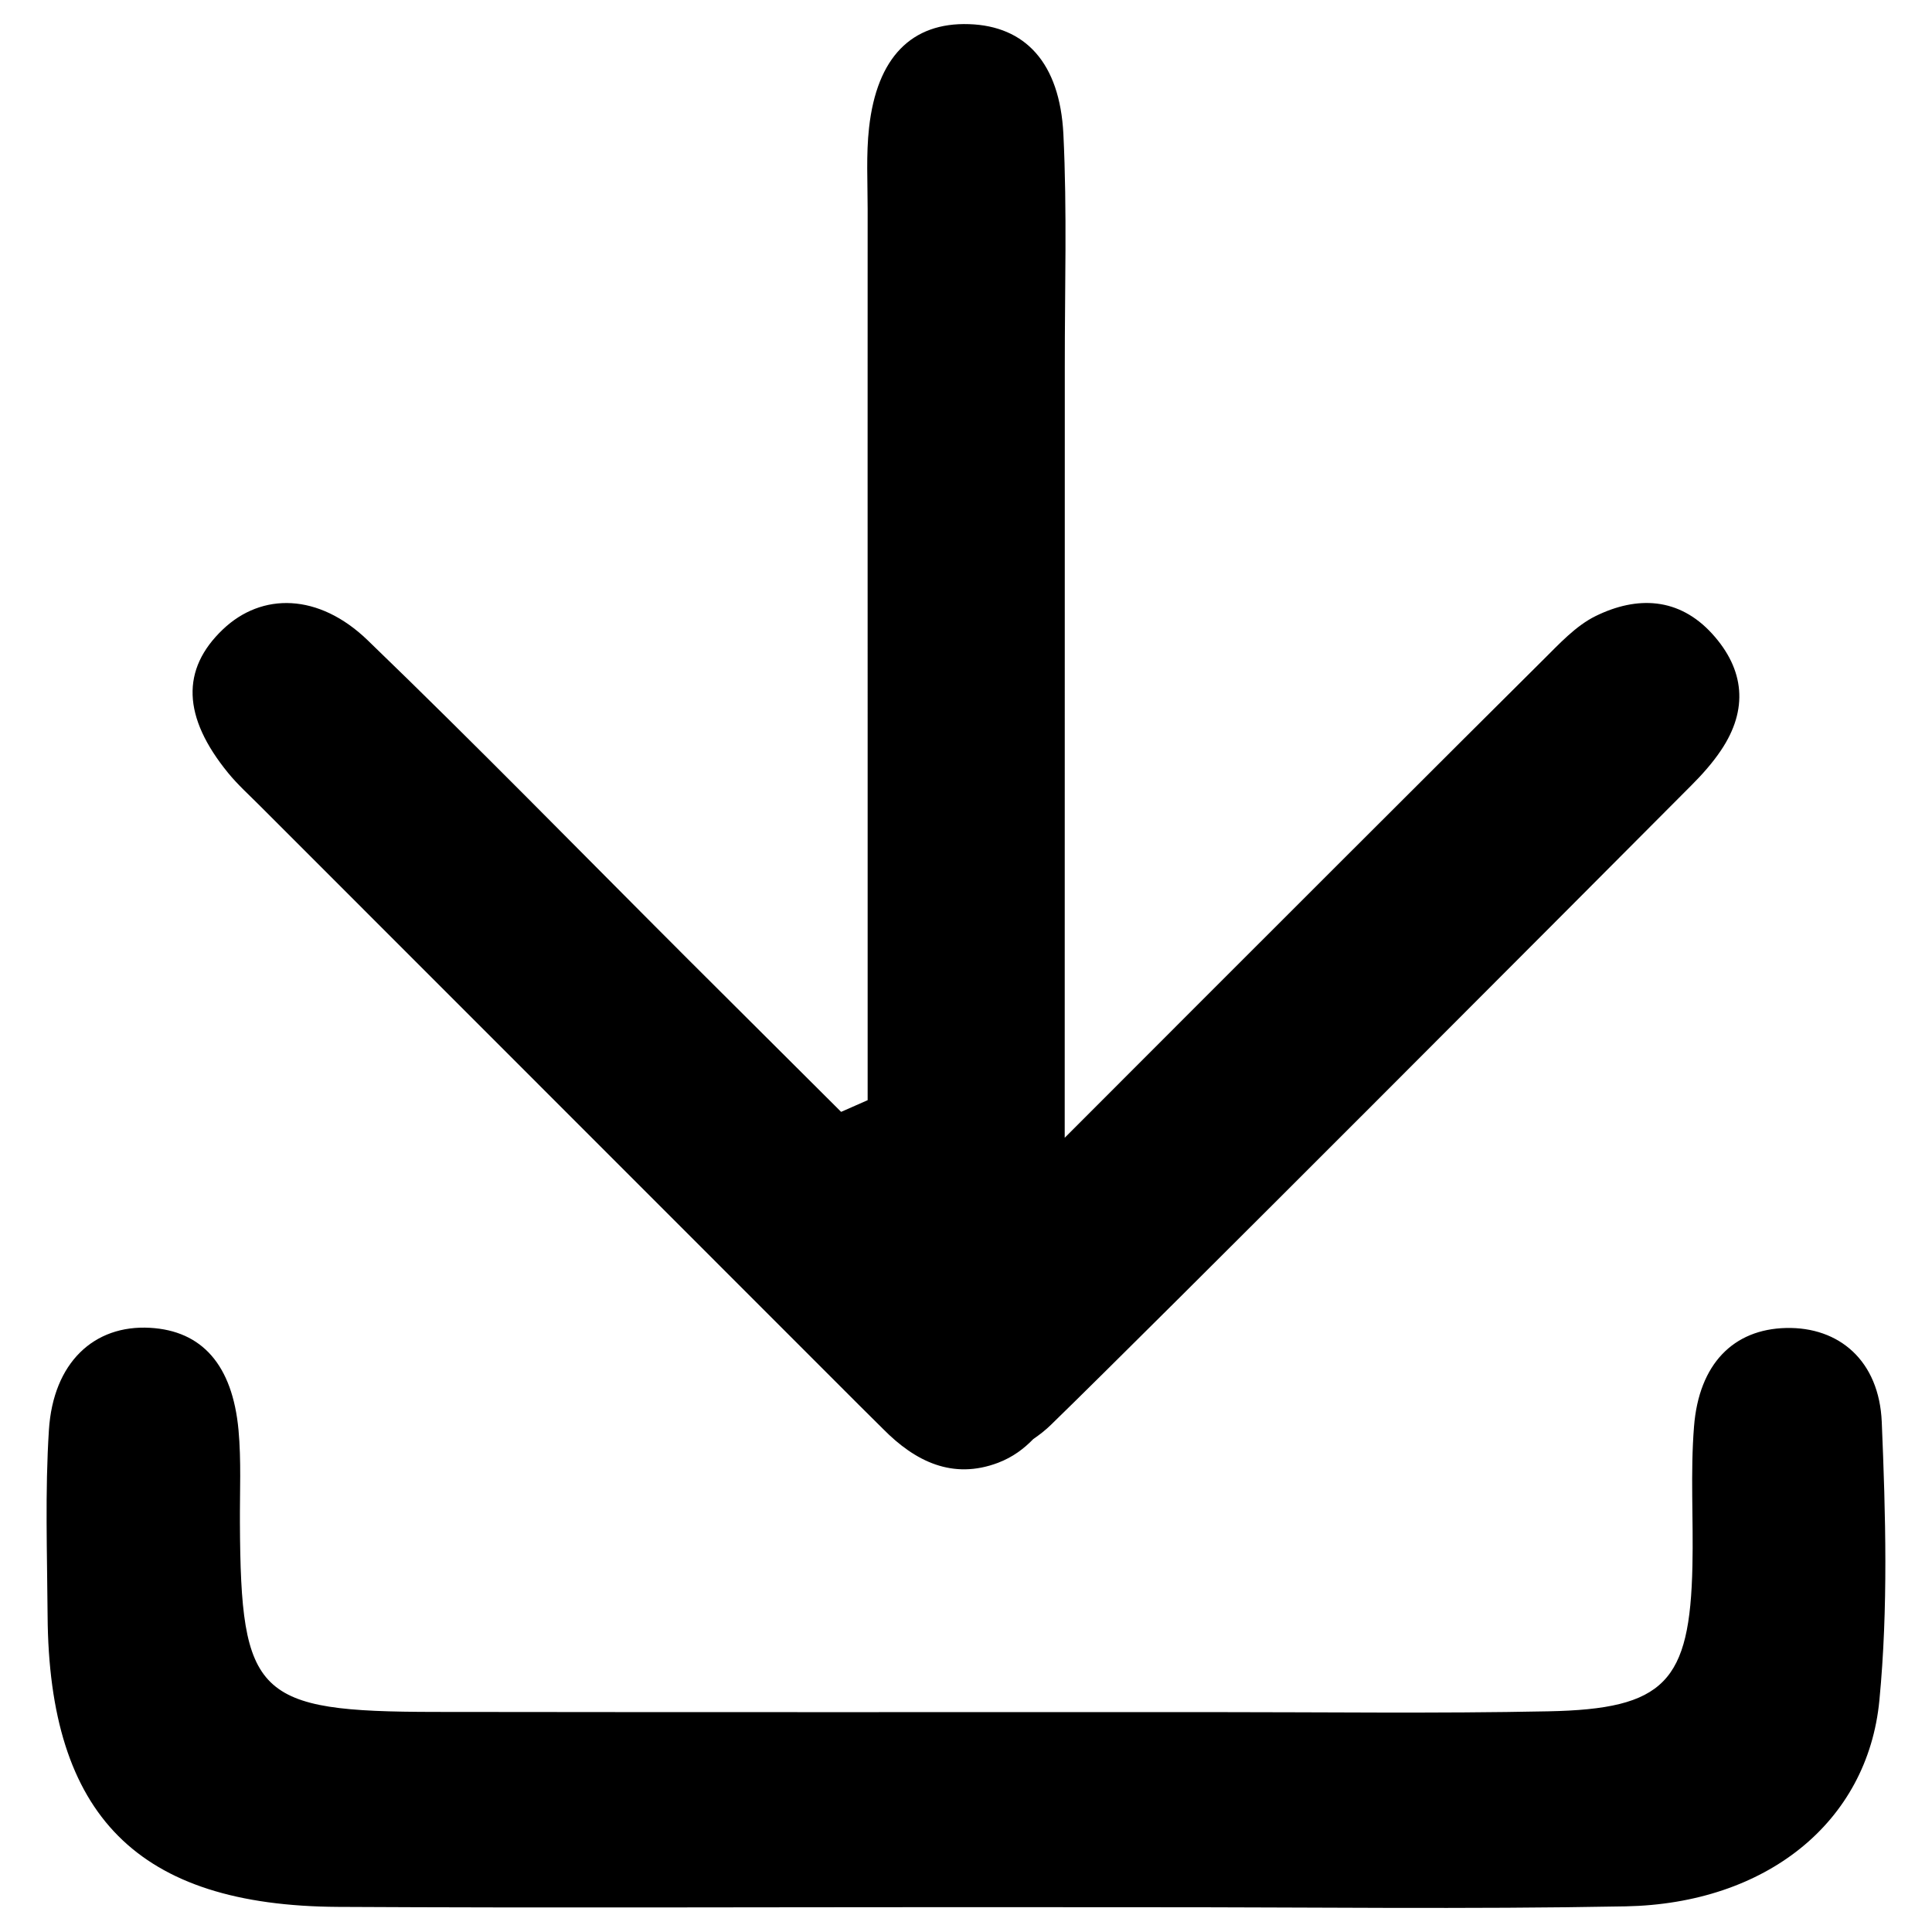
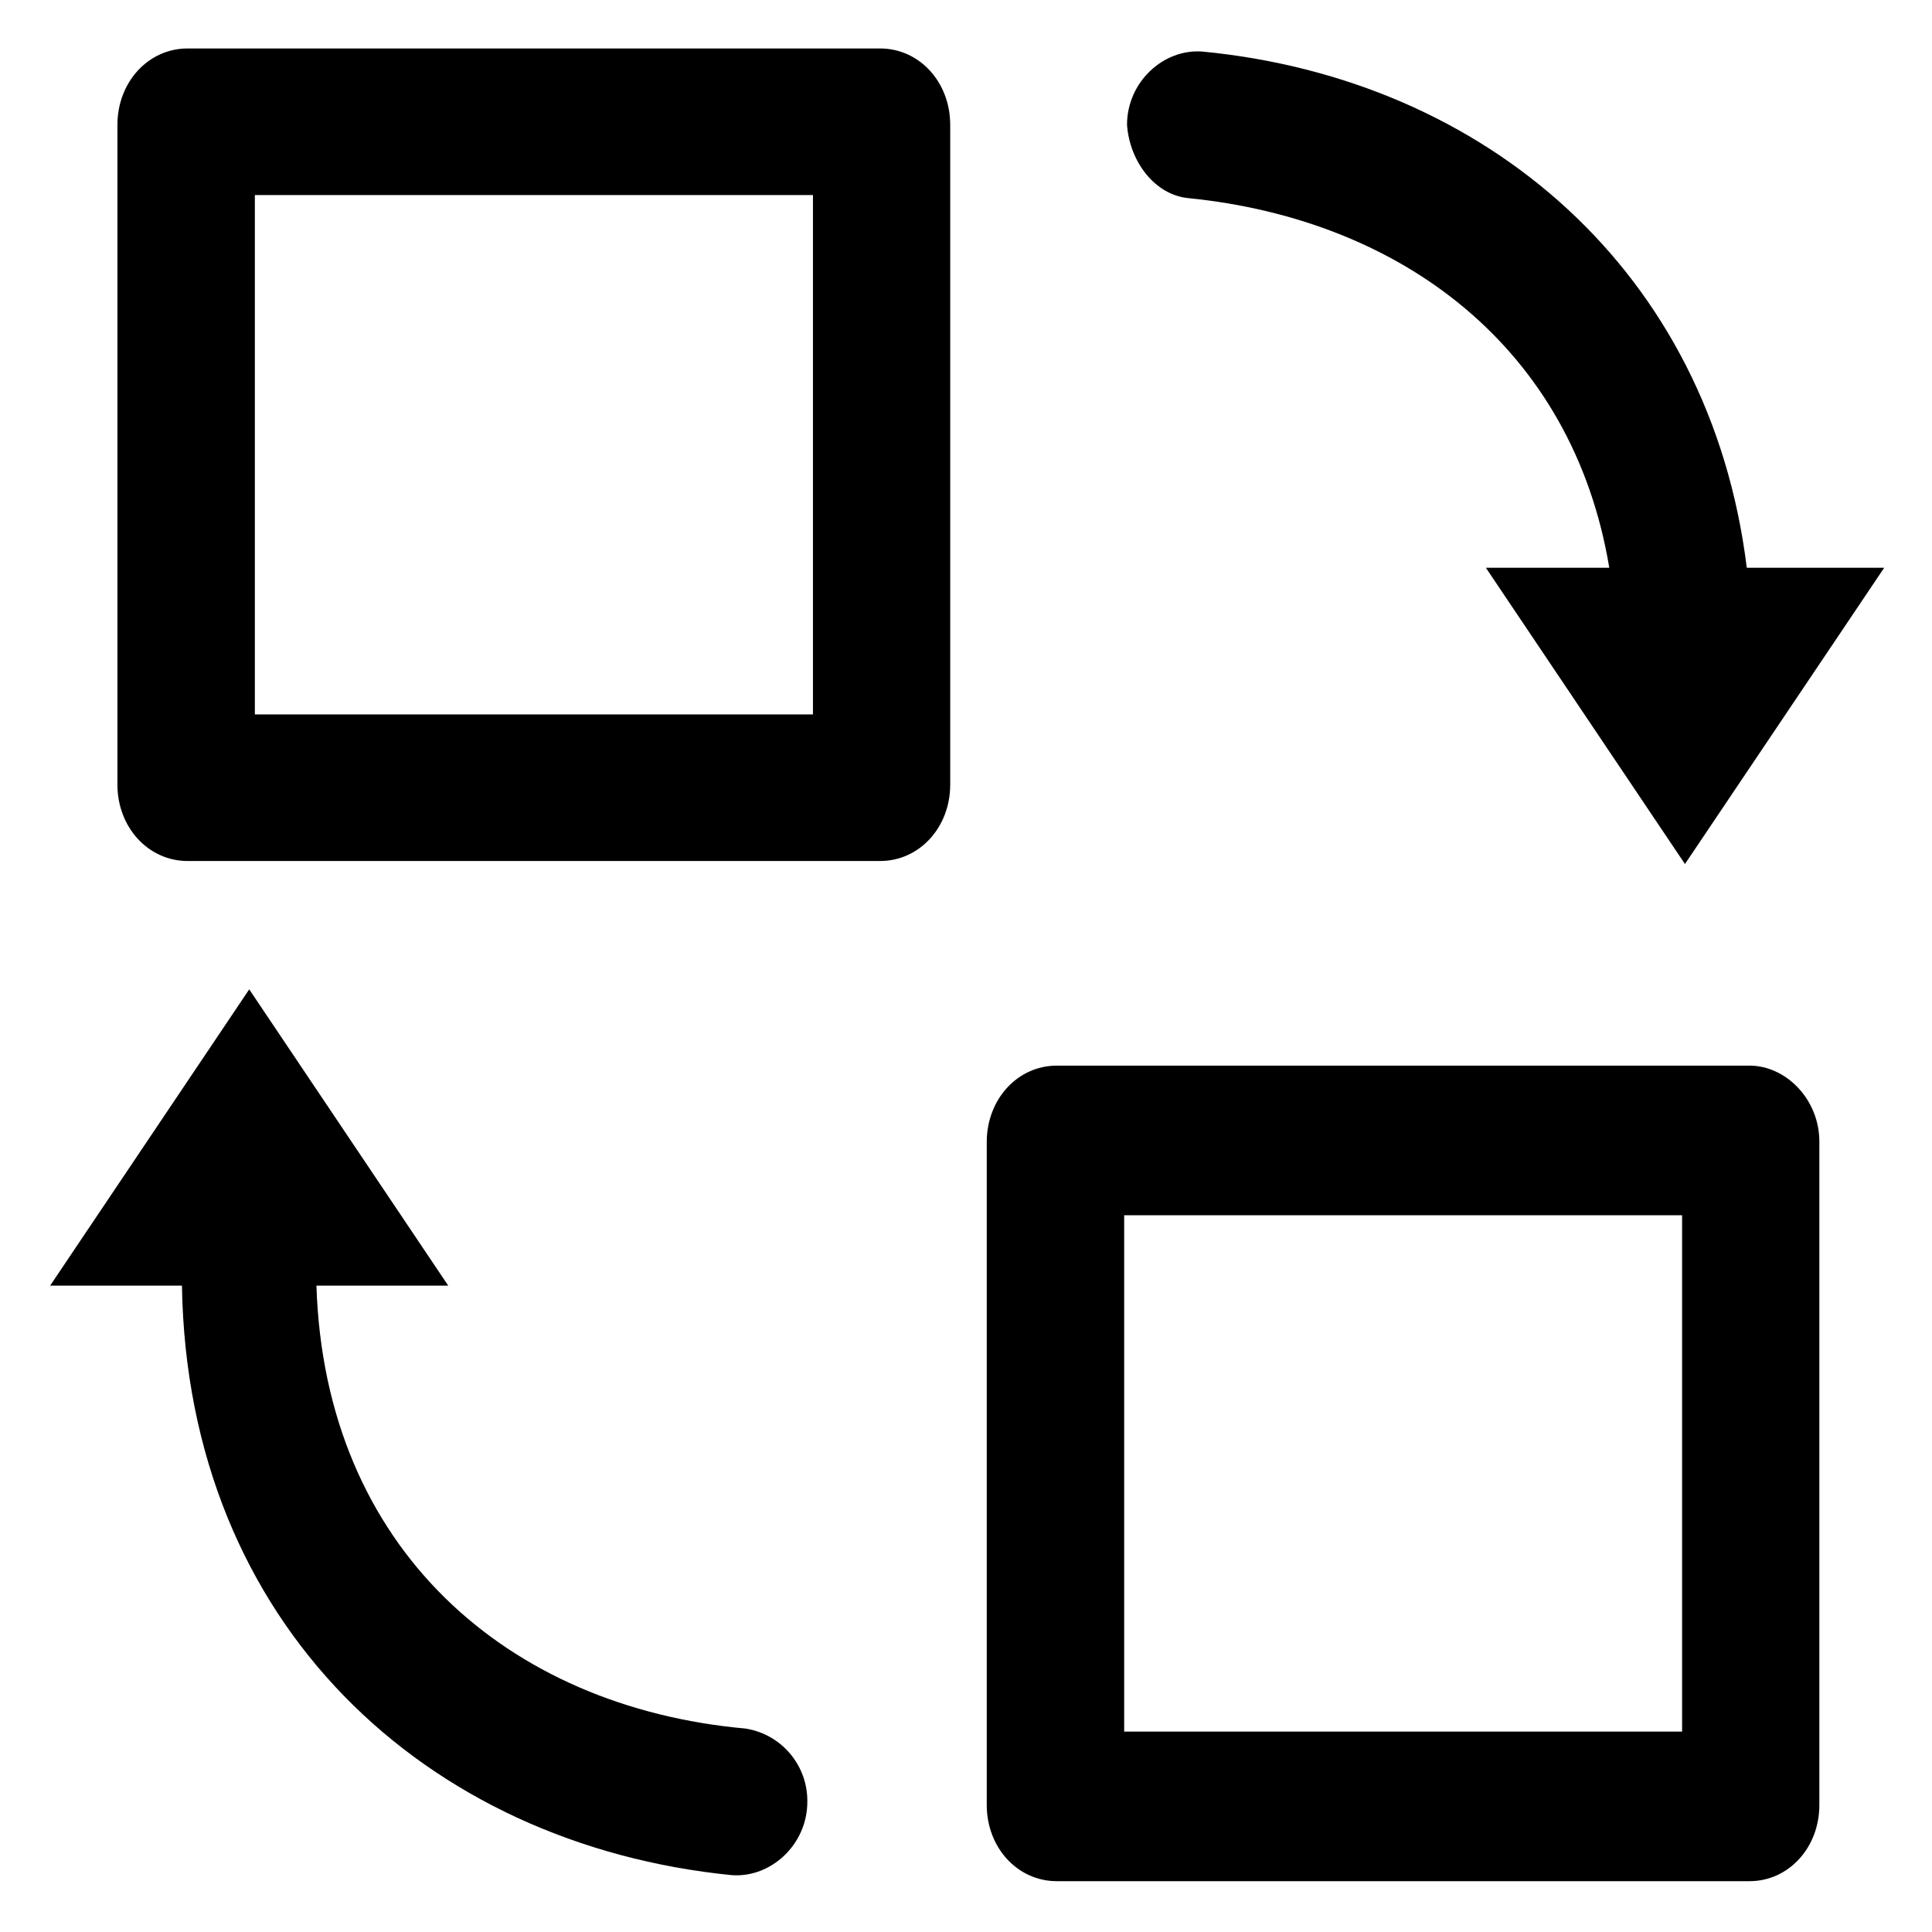
- <svg xmlns="http://www.w3.org/2000/svg" version="1.1" width="22px" height="22px">
-   <g transform="matrix(1 0 0 1 -2529 -335 )">
-     <path d="M 21.401 19.361  C 21.502 18.313  21.472 17.248  21.428 16.194  C 21.399 15.494  20.942 15.108  20.338 15.122  C 19.74 15.136  19.346 15.53  19.29 16.245  C 19.248 16.77  19.284 17.301  19.272 17.829  C 19.244 19.155  18.957 19.461  17.632 19.487  C 16.355 19.513  15.078 19.496  13.801 19.496  C 10.85 19.496  7.9 19.498  4.95 19.494  C 2.918 19.491  2.742 19.316  2.732 17.34  C 2.73 16.988  2.748 16.634  2.716 16.284  C 2.647 15.54  2.298 15.153  1.708 15.12  C 1.07 15.084  0.606 15.517  0.557 16.283  C 0.512 16.985  0.537 17.692  0.542 18.396  C 0.557 20.677  1.568 21.701  3.849 21.714  C 6.227 21.727  8.605 21.717  10.983 21.717  C 11.687 21.718  12.392 21.718  13.096 21.718  C 14.902 21.717  16.708 21.742  18.512 21.708  C 20.104 21.677  21.267 20.757  21.401 19.361  Z M 2.598 8.802  C 2.709 8.938  2.841 9.056  2.965 9.181  C 5.235 11.452  7.506 13.723  9.776 15.994  C 9.869 16.088  9.964 16.179  10.057 16.273  C 10.422 16.643  10.849 16.852  11.365 16.657  C 11.533 16.593  11.659 16.497  11.766 16.387  C 11.836 16.339  11.906 16.285  11.968 16.224  C 13.136 15.089  18.109 10.099  19.258 8.945  C 19.382 8.821  19.501 8.688  19.598 8.543  C 19.91 8.079  19.867 7.624  19.497 7.217  C 19.118 6.801  18.641 6.784  18.17 7.015  C 17.942 7.127  17.754 7.334  17.568 7.518  C 16.794 8.285  13.997 11.08  12.124 12.956  C 12.125 10.026  12.125 7.096  12.125 4.166  C 12.124 3.286  12.152 2.405  12.109 1.527  C 12.068 0.712  11.672 0.296  11.035 0.275  C 10.382 0.253  9.985 0.652  9.896 1.455  C 9.862 1.76  9.88 2.071  9.88 2.379  C 9.879 4.314  9.88 6.25  9.88 8.185  C 9.88 9.633  9.88 11.08  9.88 12.528  C 9.779 12.572  9.679 12.617  9.578 12.661  C 8.996 12.081  8.414 11.502  7.833 10.922  C 6.619 9.709  5.421 8.481  4.186 7.29  C 3.629 6.753  2.982 6.744  2.538 7.167  C 2.06 7.622  2.077 8.164  2.598 8.802  Z " fill-rule="nonzero" fill="#000000" stroke="none" transform="matrix(1 0 0 1 2529 335 )" />
+ <svg xmlns="http://www.w3.org/2000/svg" version="1.1" width="23px" height="23px">
+   <g transform="matrix(1 0 0 1 -1228 -254 )">
+     <path d="M 13.417 1.486  C 13.448 1.923  13.748 2.322  14.15 2.359  C 16.688 2.614  18.723 4.141  19.158 6.759  L 17.689 6.759  L 20.059 10.286  L 22.431 6.759  L 20.795 6.759  C 20.361 3.233  17.691 0.941  14.317 0.614  C 13.85 0.577  13.417 0.977  13.417 1.486  Z M 11.312 1.486  C 11.312 0.977  10.945 0.577  10.478 0.577  L 2.233 0.577  C 1.766 0.577  1.398 0.977  1.398 1.486  L 1.398 9.341  C 1.398 9.85  1.766 10.25  2.233 10.25  L 10.478 10.25  C 10.945 10.25  11.312 9.85  11.312 9.341  L 11.312 1.486  Z M 9.678 8.505  L 9.677 8.505  L 3.034 8.505  L 3.034 2.322  L 9.678 2.322  L 9.678 8.505  Z M 9.611 21.45  C 9.617 21.017  9.303 20.645  8.875 20.578  C 6.037 20.323  3.867 18.433  3.767 15.305  L 5.336 15.305  L 2.967 11.778  L 0.597 15.305  L 2.166 15.305  C 2.231 19.342  5.069 21.959  8.709 22.323  C 9.177 22.359  9.611 21.959  9.611 21.45  Z M 21.659 13.595  C 21.661 13.088  21.261 12.686  20.828 12.686  L 12.581 12.686  C 12.113 12.686  11.747 13.088  11.747 13.595  L 11.747 21.488  C 11.747 21.995  12.113 22.395  12.581 22.395  L 20.827 22.395  C 21.294 22.395  21.659 21.995  21.659 21.488  L 21.659 13.595  Z M 20.025 14.467  L 20.025 20.614  L 13.383 20.614  L 13.383 14.467  L 20.025 14.467  Z " fill-rule="nonzero" fill="#000000" stroke="none" transform="matrix(1 0 0 1 1228 254 )" />
  </g>
</svg>
